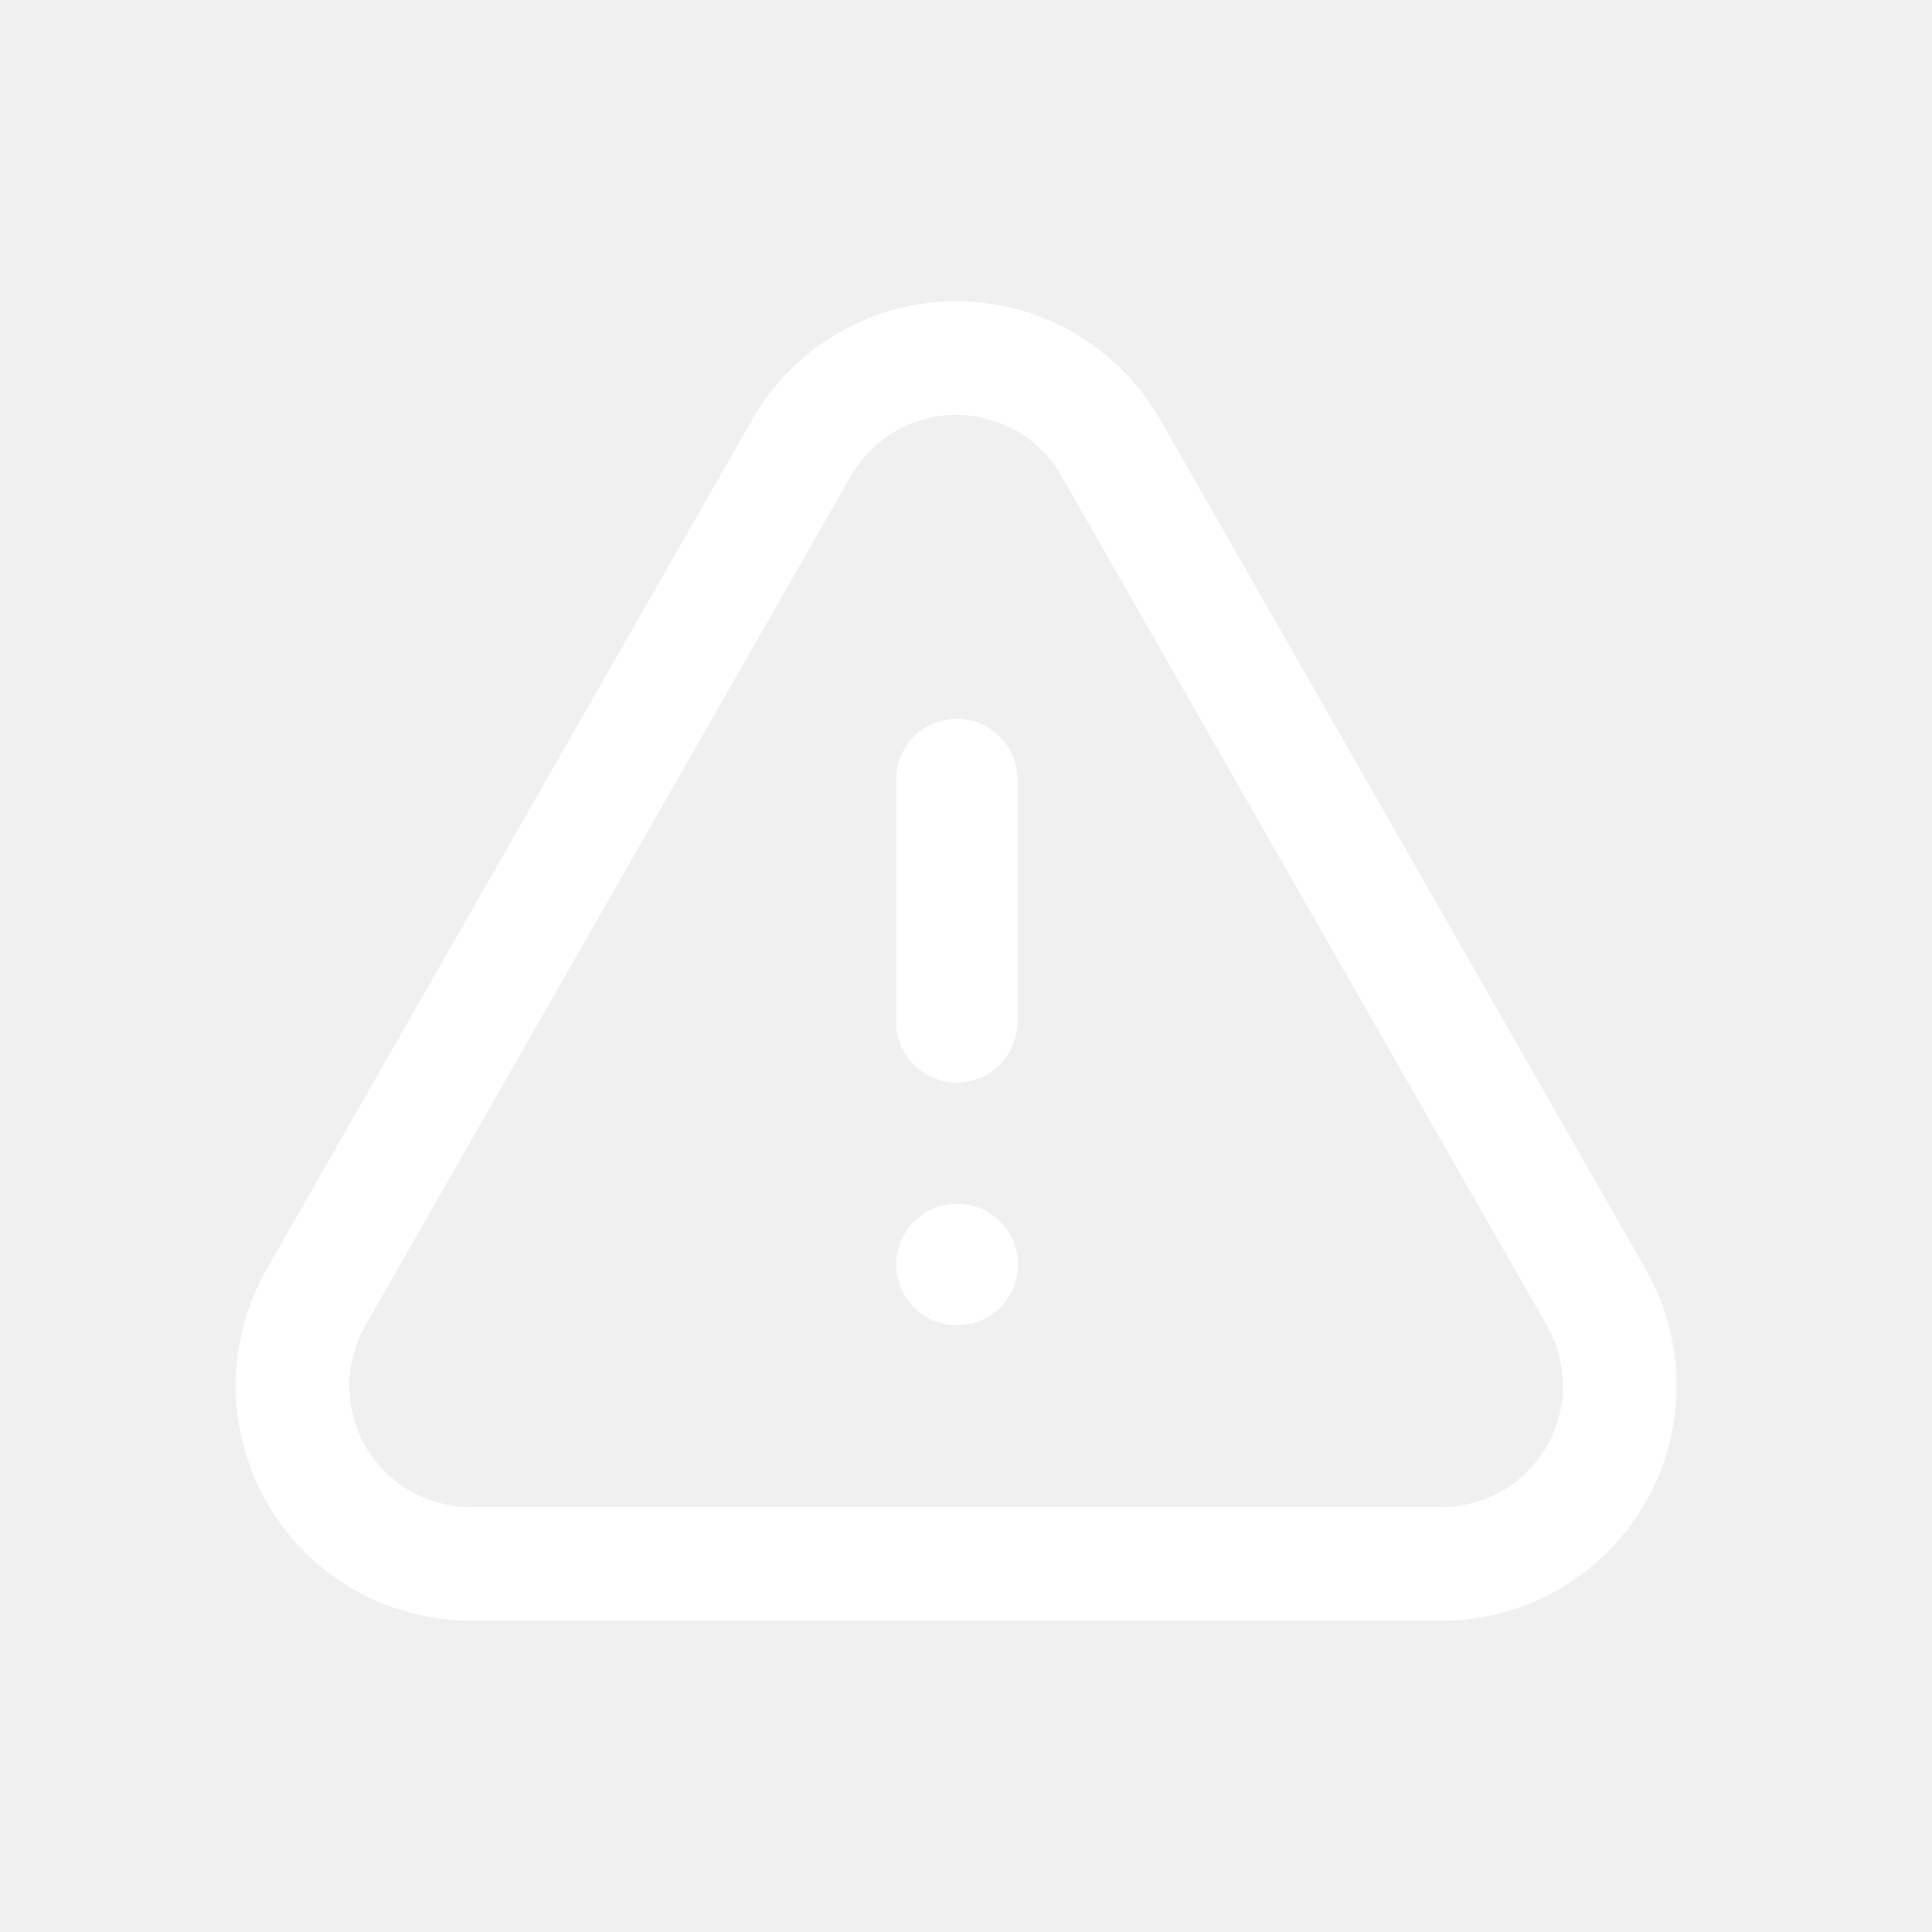
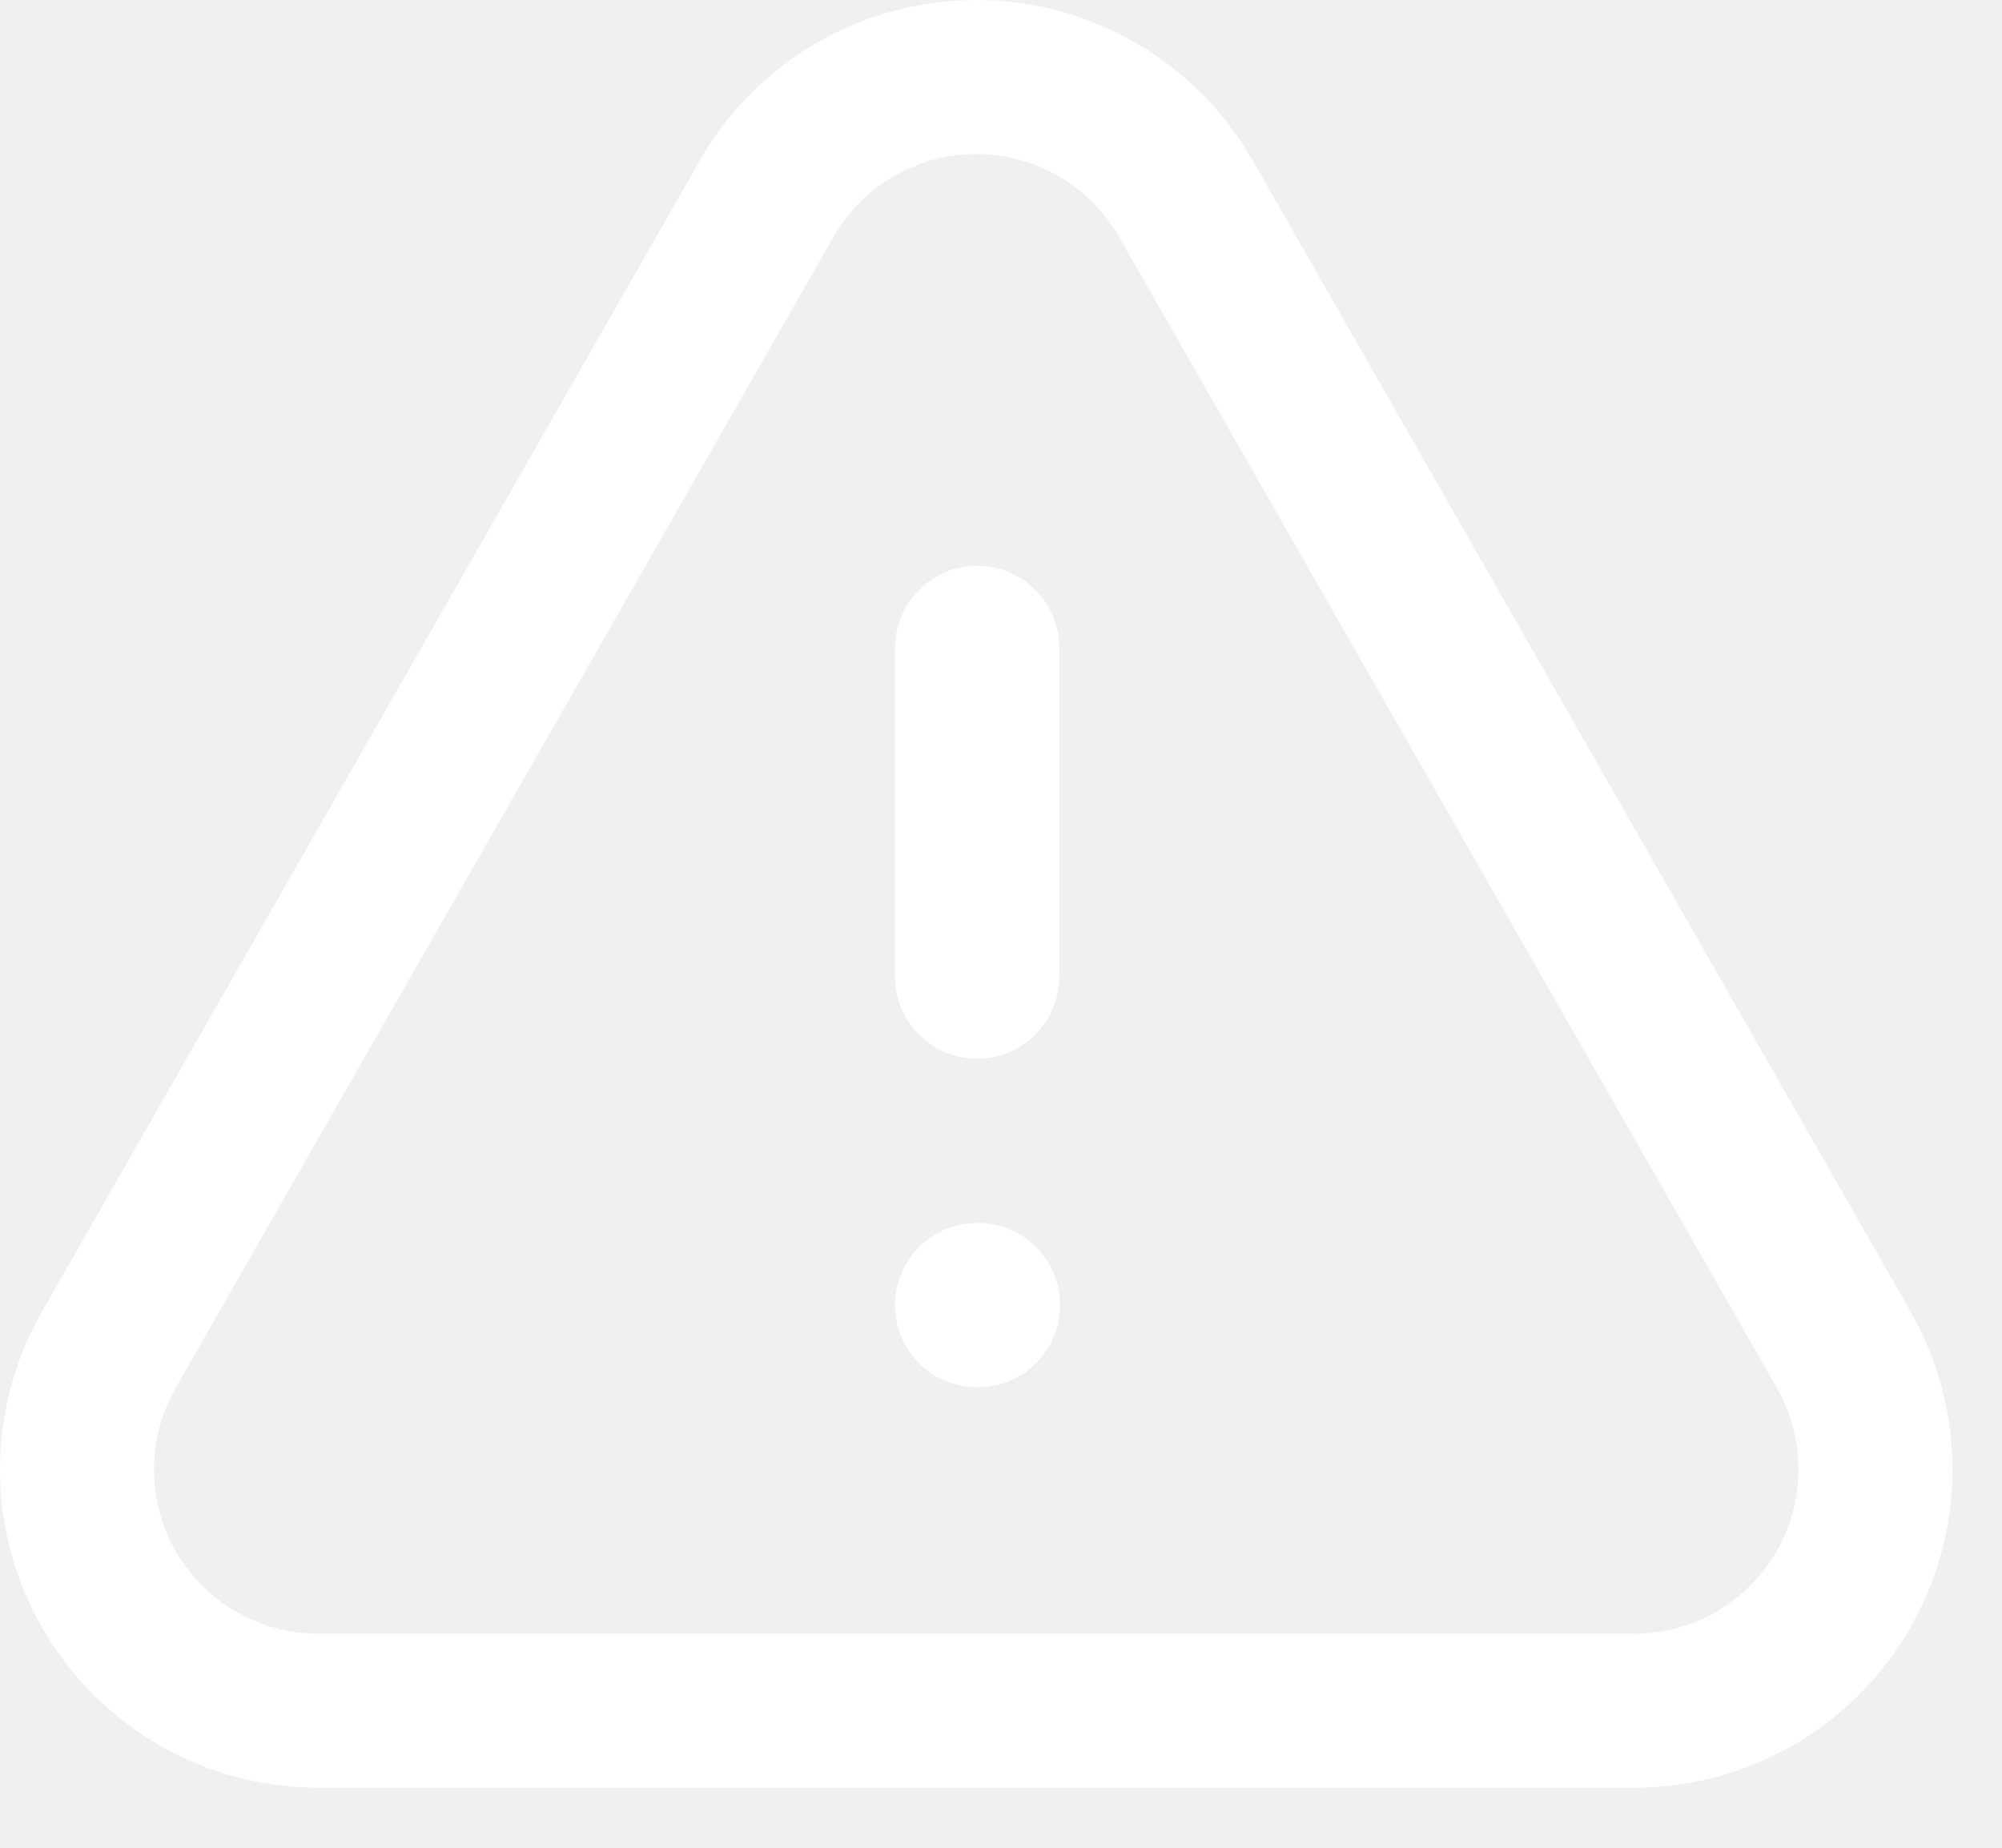
- <svg xmlns="http://www.w3.org/2000/svg" width="34" height="34" viewBox="0 0 34 34" fill="none">
-   <path d="M25.373 27.521H25.374C25.924 27.521 26.464 27.375 26.94 27.1C27.416 26.825 27.811 26.429 28.086 25.953C28.361 25.477 28.505 24.936 28.505 24.386C28.505 23.837 28.36 23.298 28.086 22.822C28.086 22.822 28.085 22.821 28.085 22.82L19.553 7.89C19.553 7.889 19.553 7.888 19.552 7.888C19.279 7.406 18.883 7.006 18.405 6.727C17.926 6.448 17.381 6.301 16.827 6.301C16.272 6.301 15.728 6.448 15.249 6.727C14.771 7.006 14.374 7.406 14.101 7.888C14.101 7.888 14.101 7.889 14.1 7.89L5.568 22.82C5.568 22.821 5.568 22.822 5.567 22.822C5.292 23.3 5.147 23.843 5.148 24.394C5.15 24.947 5.297 25.489 5.575 25.966C5.854 26.444 6.253 26.839 6.734 27.112C7.213 27.384 7.755 27.525 8.306 27.521H25.373Z" stroke="white" stroke-width="2" stroke-linecap="round" stroke-linejoin="round" />
-   <path d="M16.838 13.717V17.985" stroke="white" stroke-width="2.134" stroke-linecap="round" stroke-linejoin="round" />
-   <path d="M16.838 22.253H16.848" stroke="white" stroke-width="2.134" stroke-linecap="round" stroke-linejoin="round" />
+ <svg xmlns="http://www.w3.org/2000/svg" width="26" height="24" viewBox="0 0 26 24" fill="none">
+   <path d="M21.225 22.22L21.226 22.22C21.776 22.22 22.316 22.075 22.792 21.799C23.268 21.524 23.663 21.128 23.938 20.652C24.212 20.176 24.357 19.636 24.357 19.086C24.356 18.537 24.212 17.997 23.938 17.522C23.938 17.521 23.937 17.52 23.937 17.52L15.405 2.589C15.405 2.588 15.404 2.588 15.404 2.587C15.131 2.106 14.735 1.705 14.256 1.426C13.777 1.147 13.233 1 12.678 1C12.124 1 11.579 1.147 11.101 1.426C10.622 1.705 10.226 2.105 9.953 2.587C9.952 2.588 9.952 2.588 9.952 2.589L1.42 17.519C1.42 17.52 1.419 17.521 1.419 17.522C1.143 18 0.999 18.542 1 19.093C1.001 19.646 1.149 20.188 1.427 20.666C1.705 21.143 2.105 21.538 2.585 21.811C3.064 22.083 3.606 22.224 4.157 22.22L21.225 22.22Z" stroke="white" stroke-width="2" stroke-linecap="round" stroke-linejoin="round" />
+   <path d="M12.69 8.416V12.684" stroke="white" stroke-width="2.134" stroke-linecap="round" stroke-linejoin="round" />
+   <path d="M12.69 16.952H12.7" stroke="white" stroke-width="2.134" stroke-linecap="round" stroke-linejoin="round" />
</svg>
